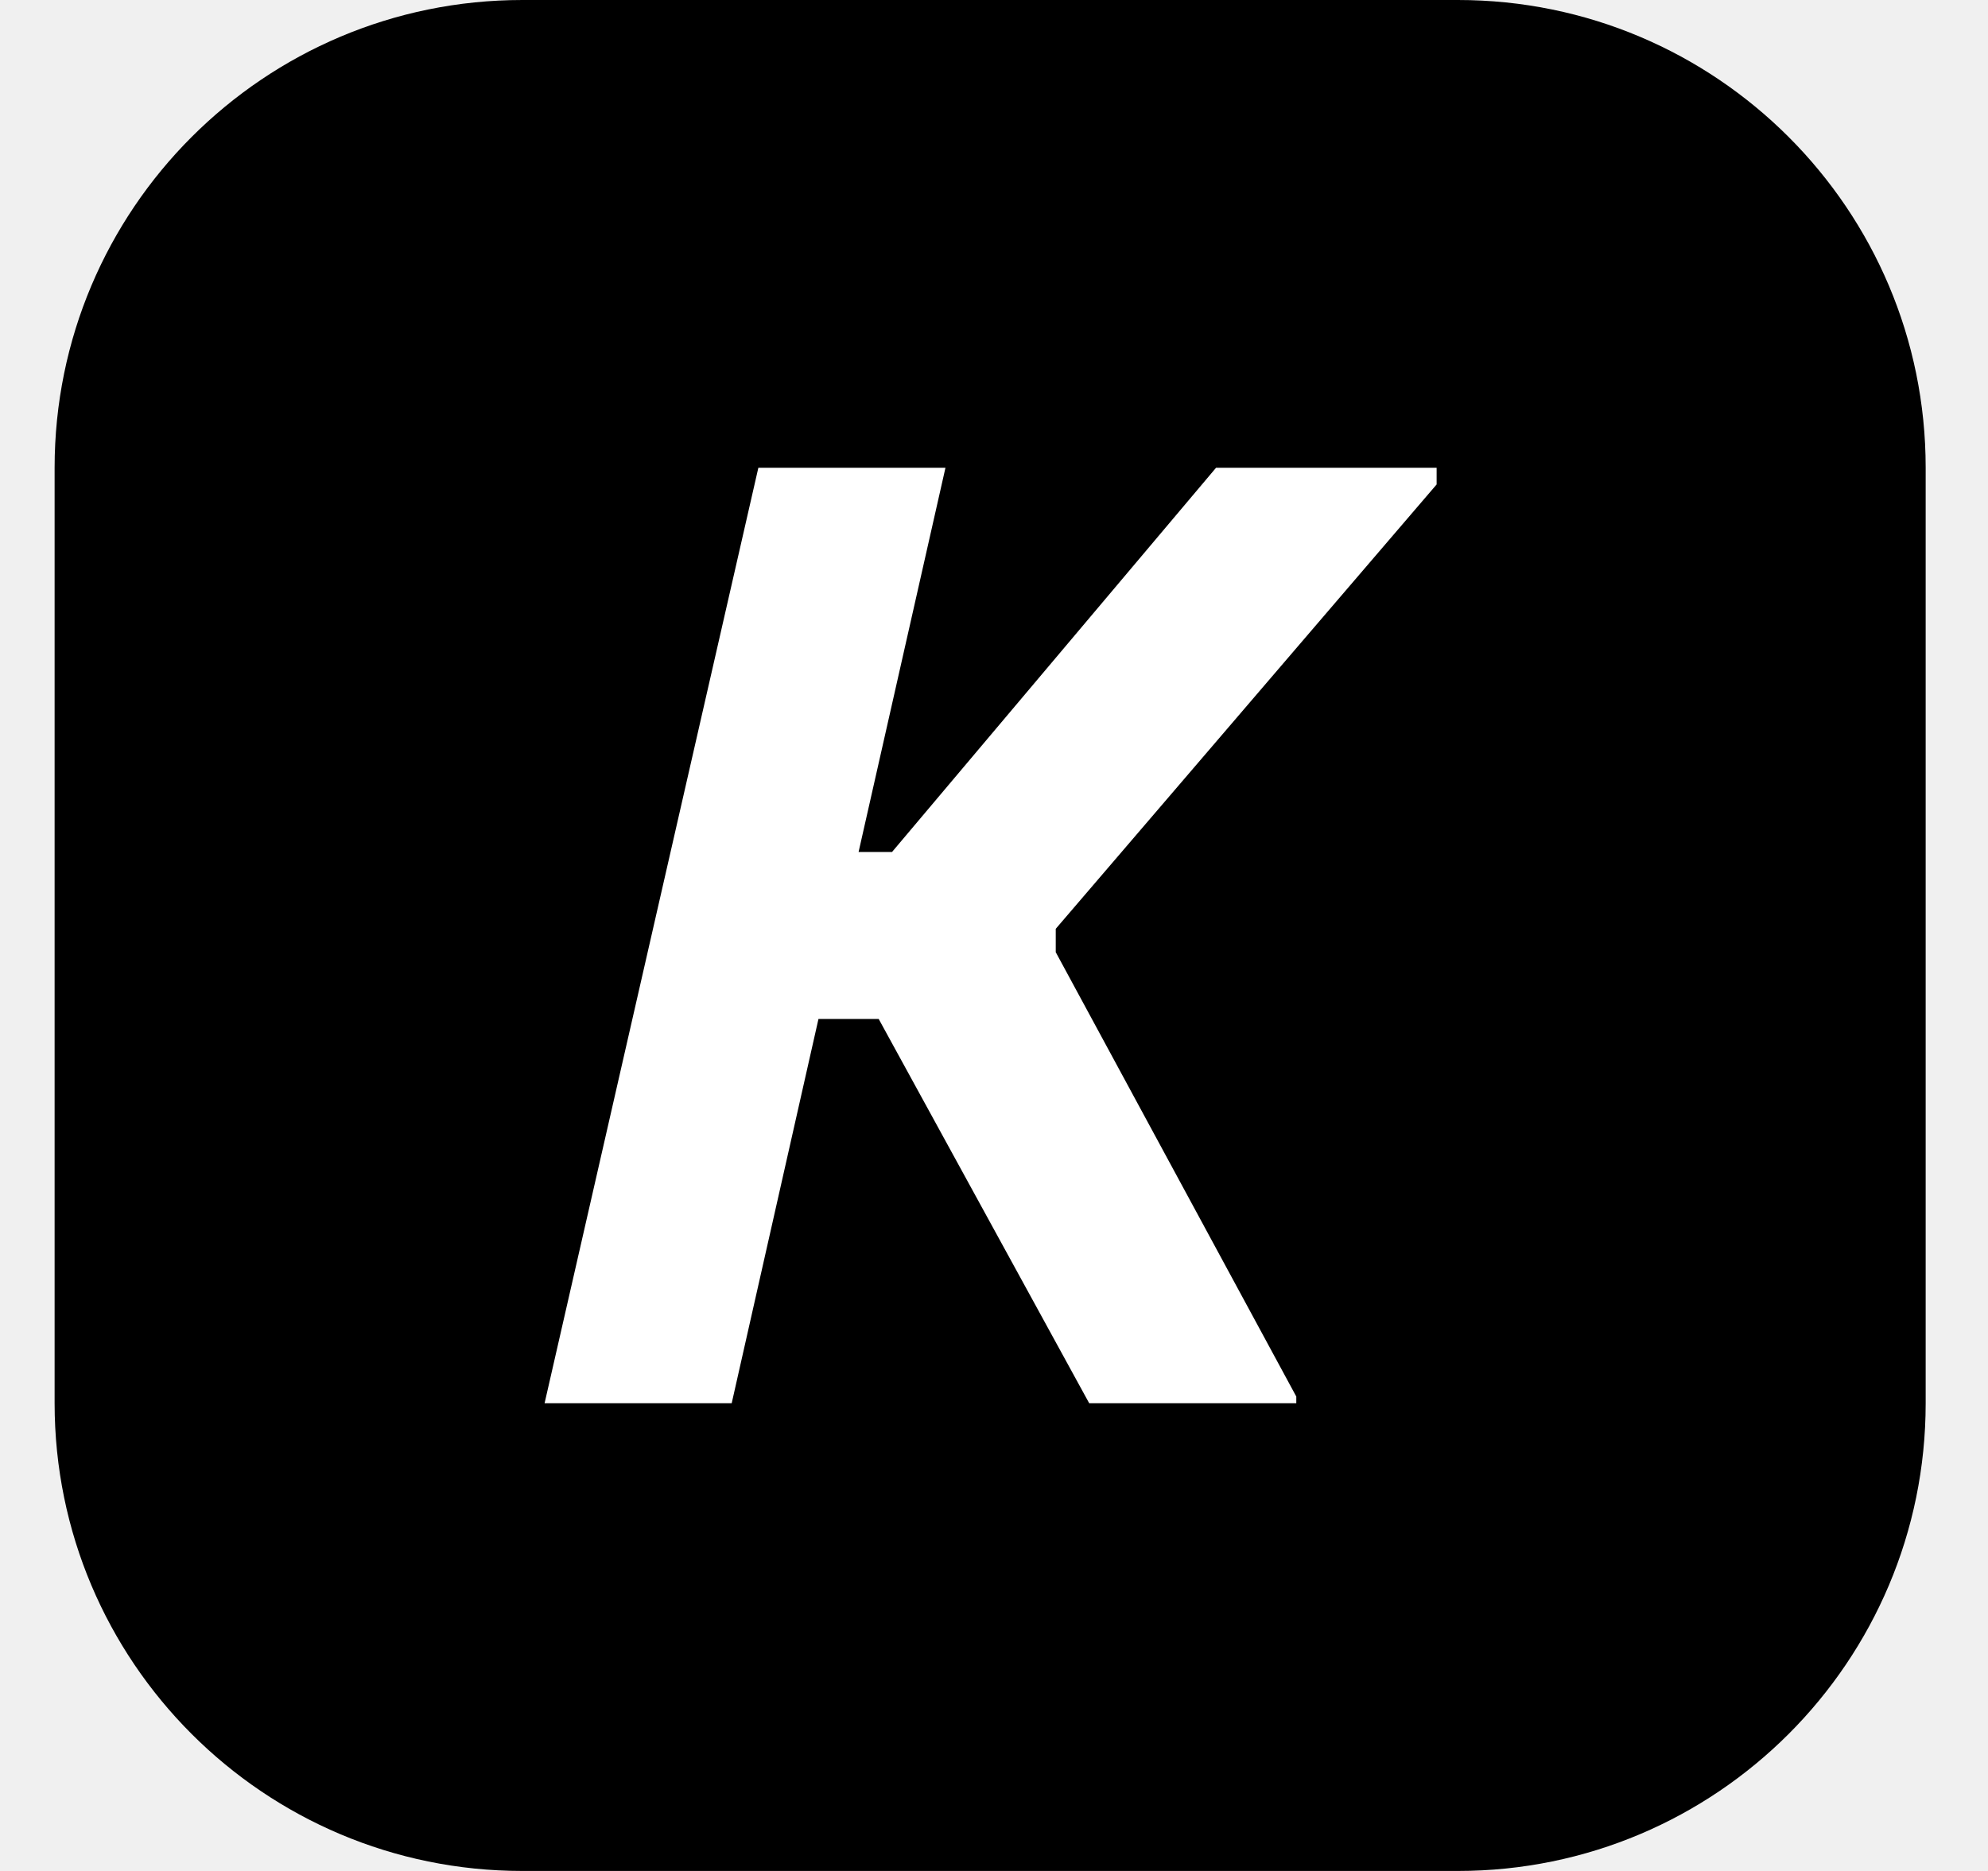
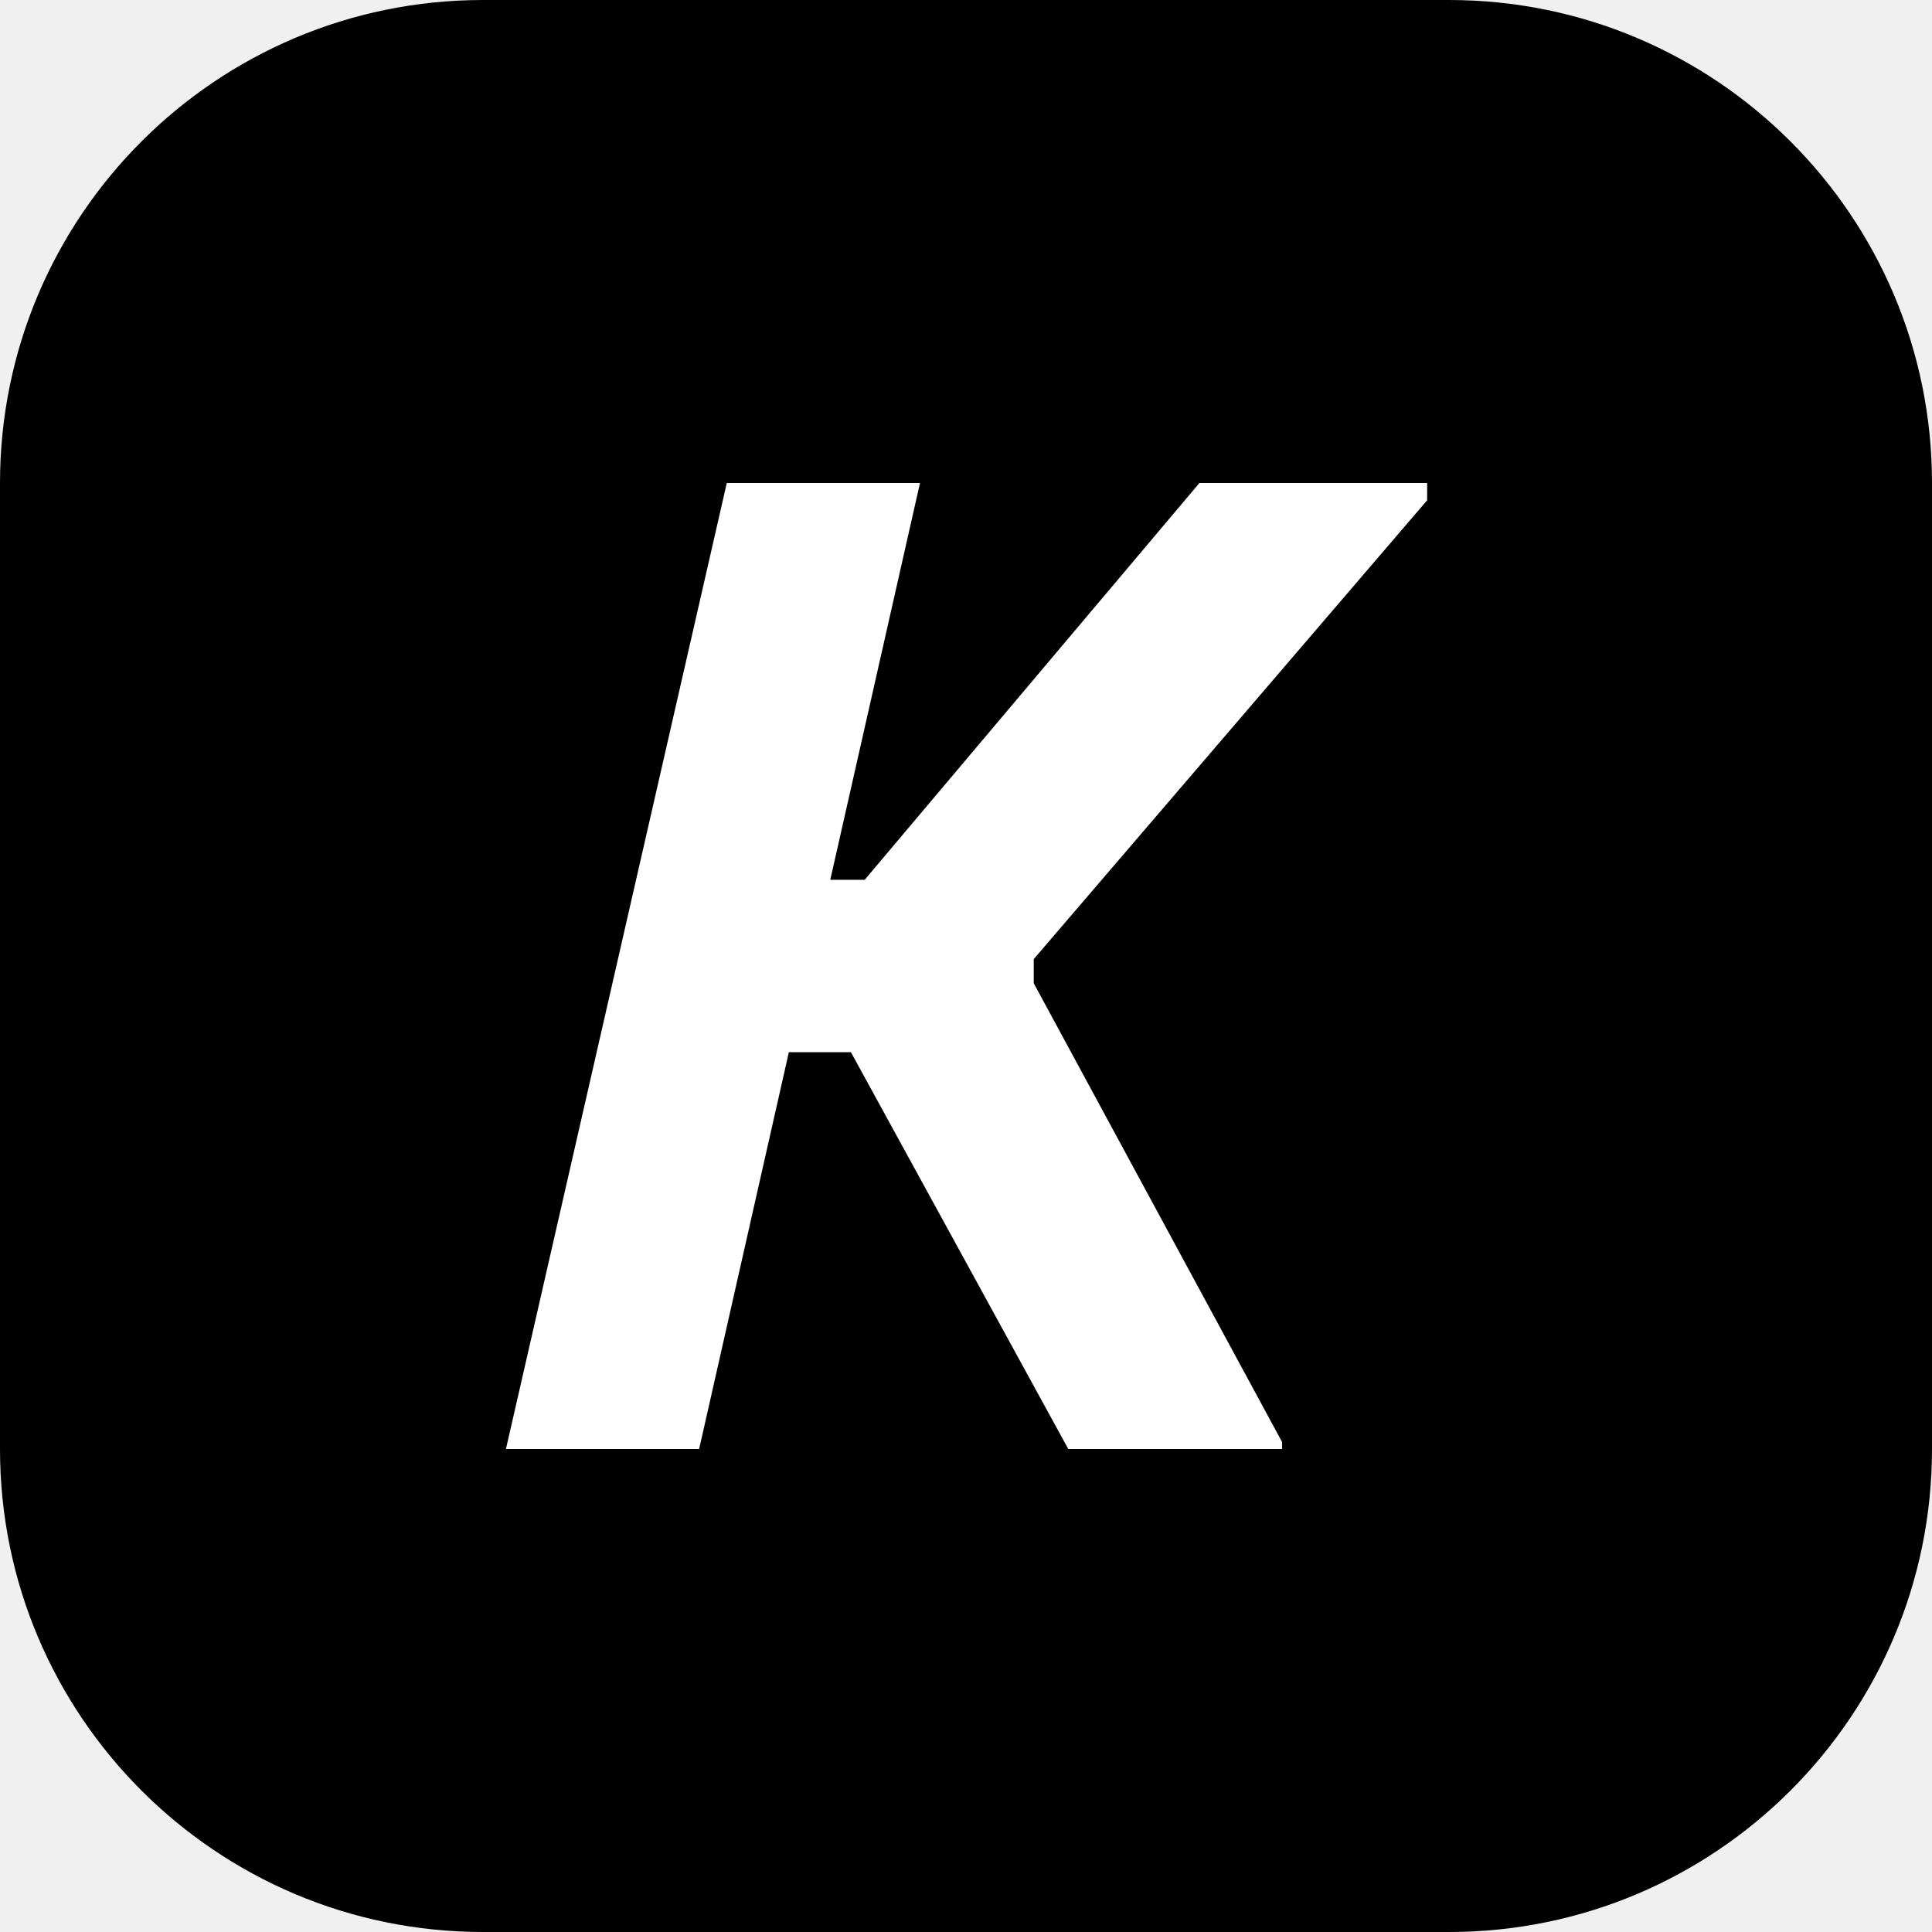
- <svg xmlns="http://www.w3.org/2000/svg" width="17" height="16" viewBox="0 0 17 16" fill="none">
+ <svg xmlns="http://www.w3.org/2000/svg" width="16" height="16" viewBox="0 0 16 16" fill="none">
  <g clip-path="url(#clip0_1758_7037)">
-     <rect x="0.467" width="16" height="16" rx="4" fill="black" />
-     <path d="M6.257 12H4.657L6.485 4H8.085L7.342 7.286H7.628L10.399 4H12.285V4.143L9.028 7.943V8.143L11.085 11.943V12H9.314L7.514 8.714H6.999L6.257 12Z" fill="white" />
+     <rect width="16" height="16" rx="4" fill="black" />
+     <path d="M5.79 12H4.19L6.019 4H7.619L6.876 7.286H7.161L9.933 4H11.819V4.143L8.561 7.943V8.143L10.618 11.943V12H8.847L7.047 8.714H6.533L5.79 12Z" fill="white" />
  </g>
  <defs>
    <clipPath id="clip0_1758_7037">
-       <rect x="0.467" width="16" height="16" rx="4" fill="white" />
+       <rect width="16" height="16" rx="4" fill="white" />
    </clipPath>
  </defs>
</svg>
